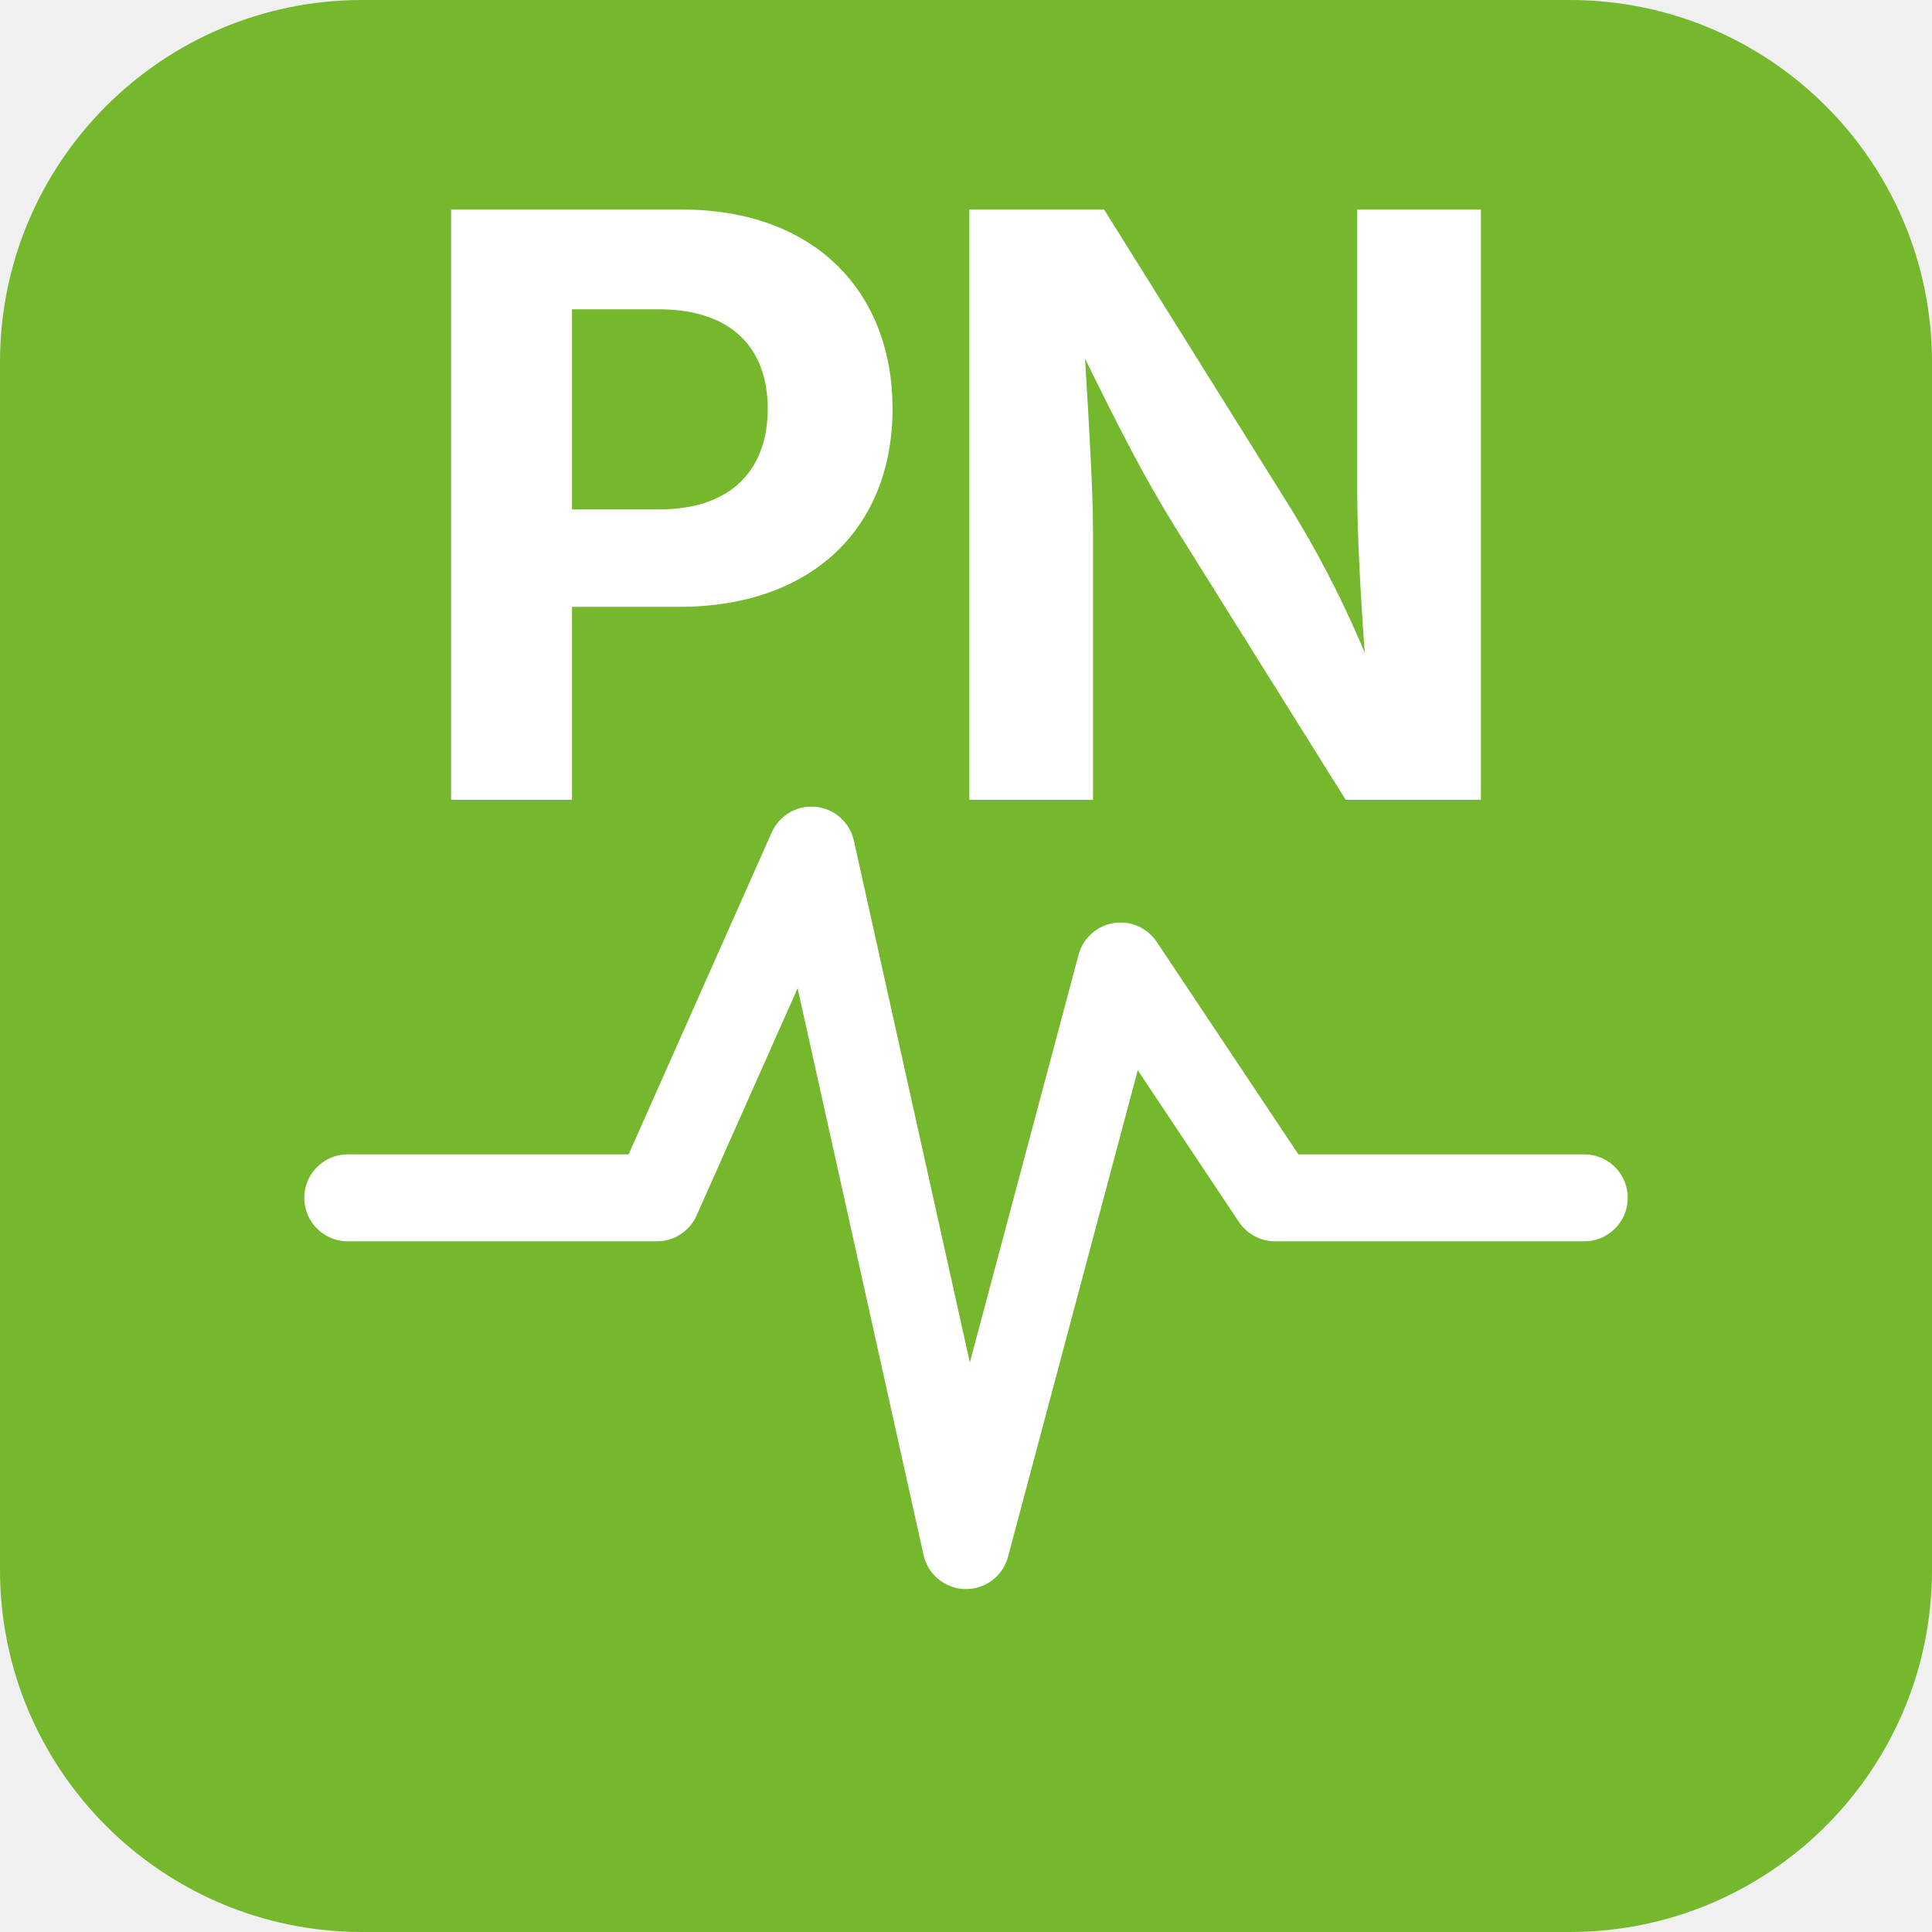
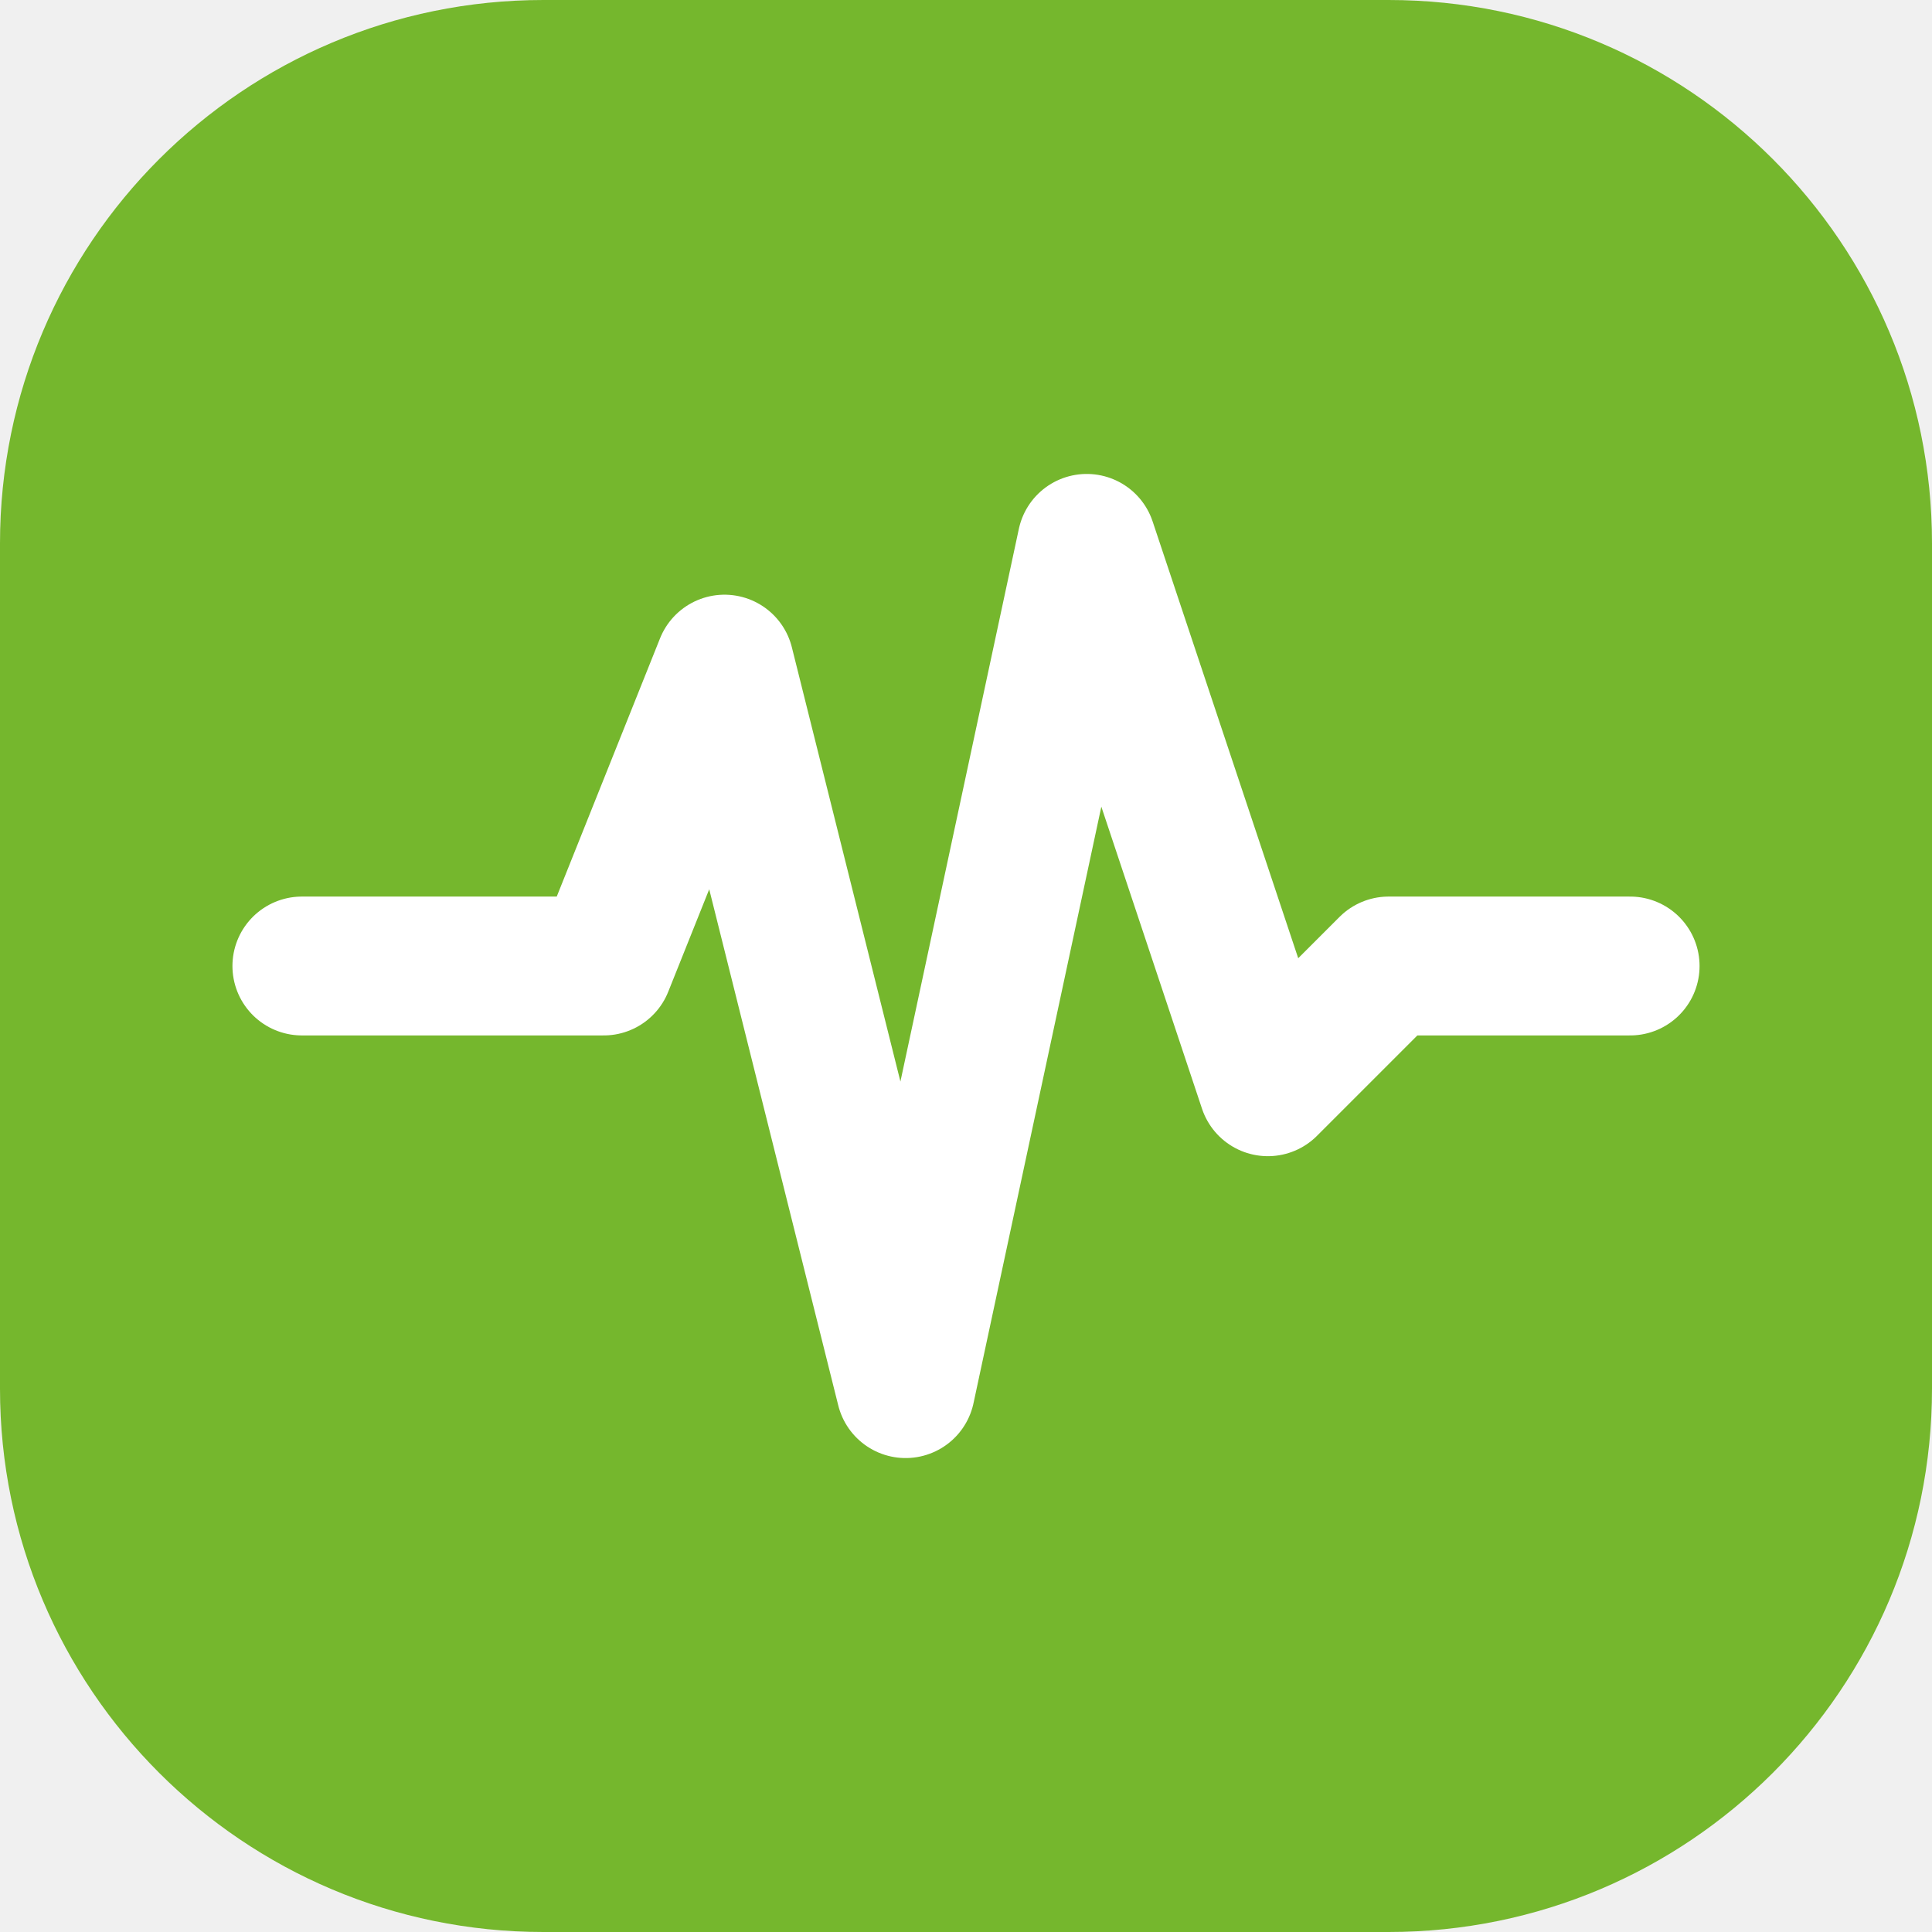
- <svg xmlns="http://www.w3.org/2000/svg" width="512" height="512" viewBox="0 0 512 512">
-   <rect width="512" height="512" rx="96" ry="96" fill="#75b72d" />
-   <g transform="translate(256 317.44)" stroke="#ffffff" stroke-width="23.04" fill="none" stroke-linecap="round" stroke-linejoin="round">
-     <path d="M -163.84 0 L -81.92 0 L -40.96 -92.16 L 0 92.16 L 40.96 -61.44 L 81.92 0 L 163.84 0" />
-   </g>
-   <text x="50%" y="211.968" font-family="-apple-system, BlinkMacSystemFont, system-ui, sans-serif" font-size="215.04" font-weight="700" fill="#ffffff" text-anchor="middle" letter-spacing="-2">PN</text>
+ <svg xmlns="http://www.w3.org/2000/svg" width="512" height="512" viewBox="0 0 32 32">
+   <rect width="32" height="32" rx="9" ry="9" fill="#75b72d" />
+   <path d="M 5 16 L 10 16 L 12 11 L 15 23 L 18 9 L 21 18 L 23 16 L 27 16" stroke="#ffffff" stroke-width="2.3" stroke-linecap="round" stroke-linejoin="round" fill="none" />
</svg>
